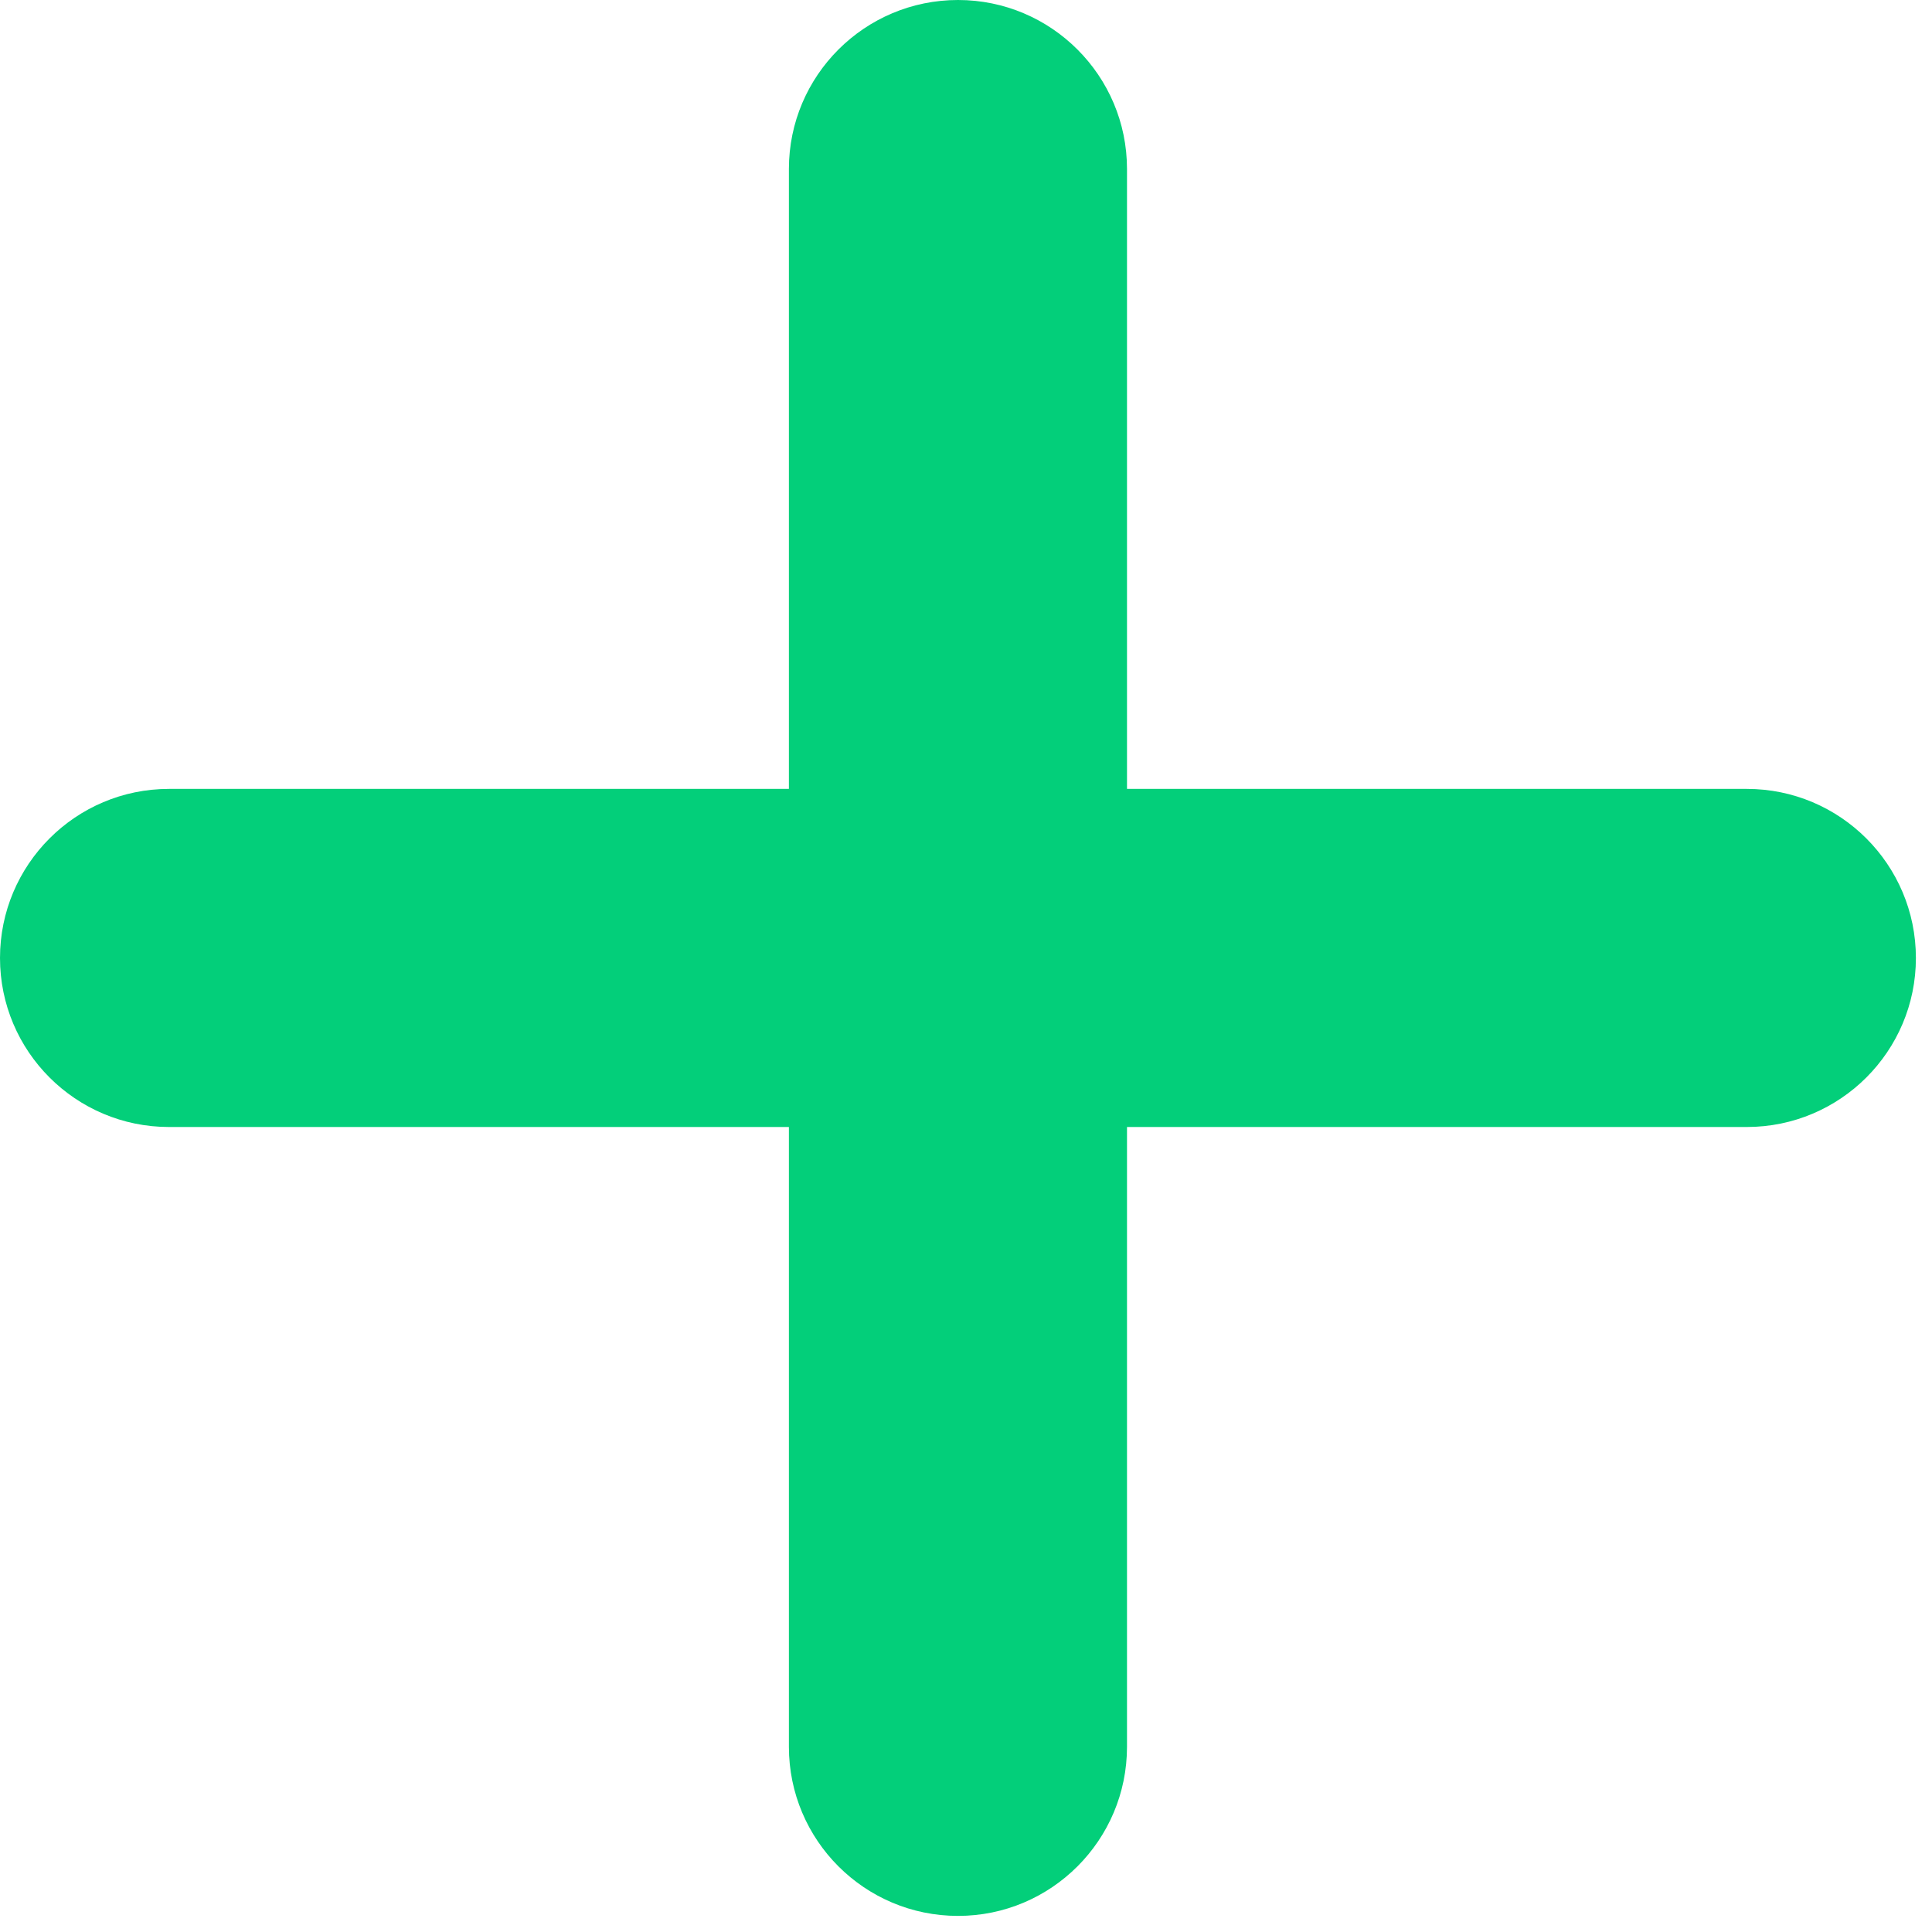
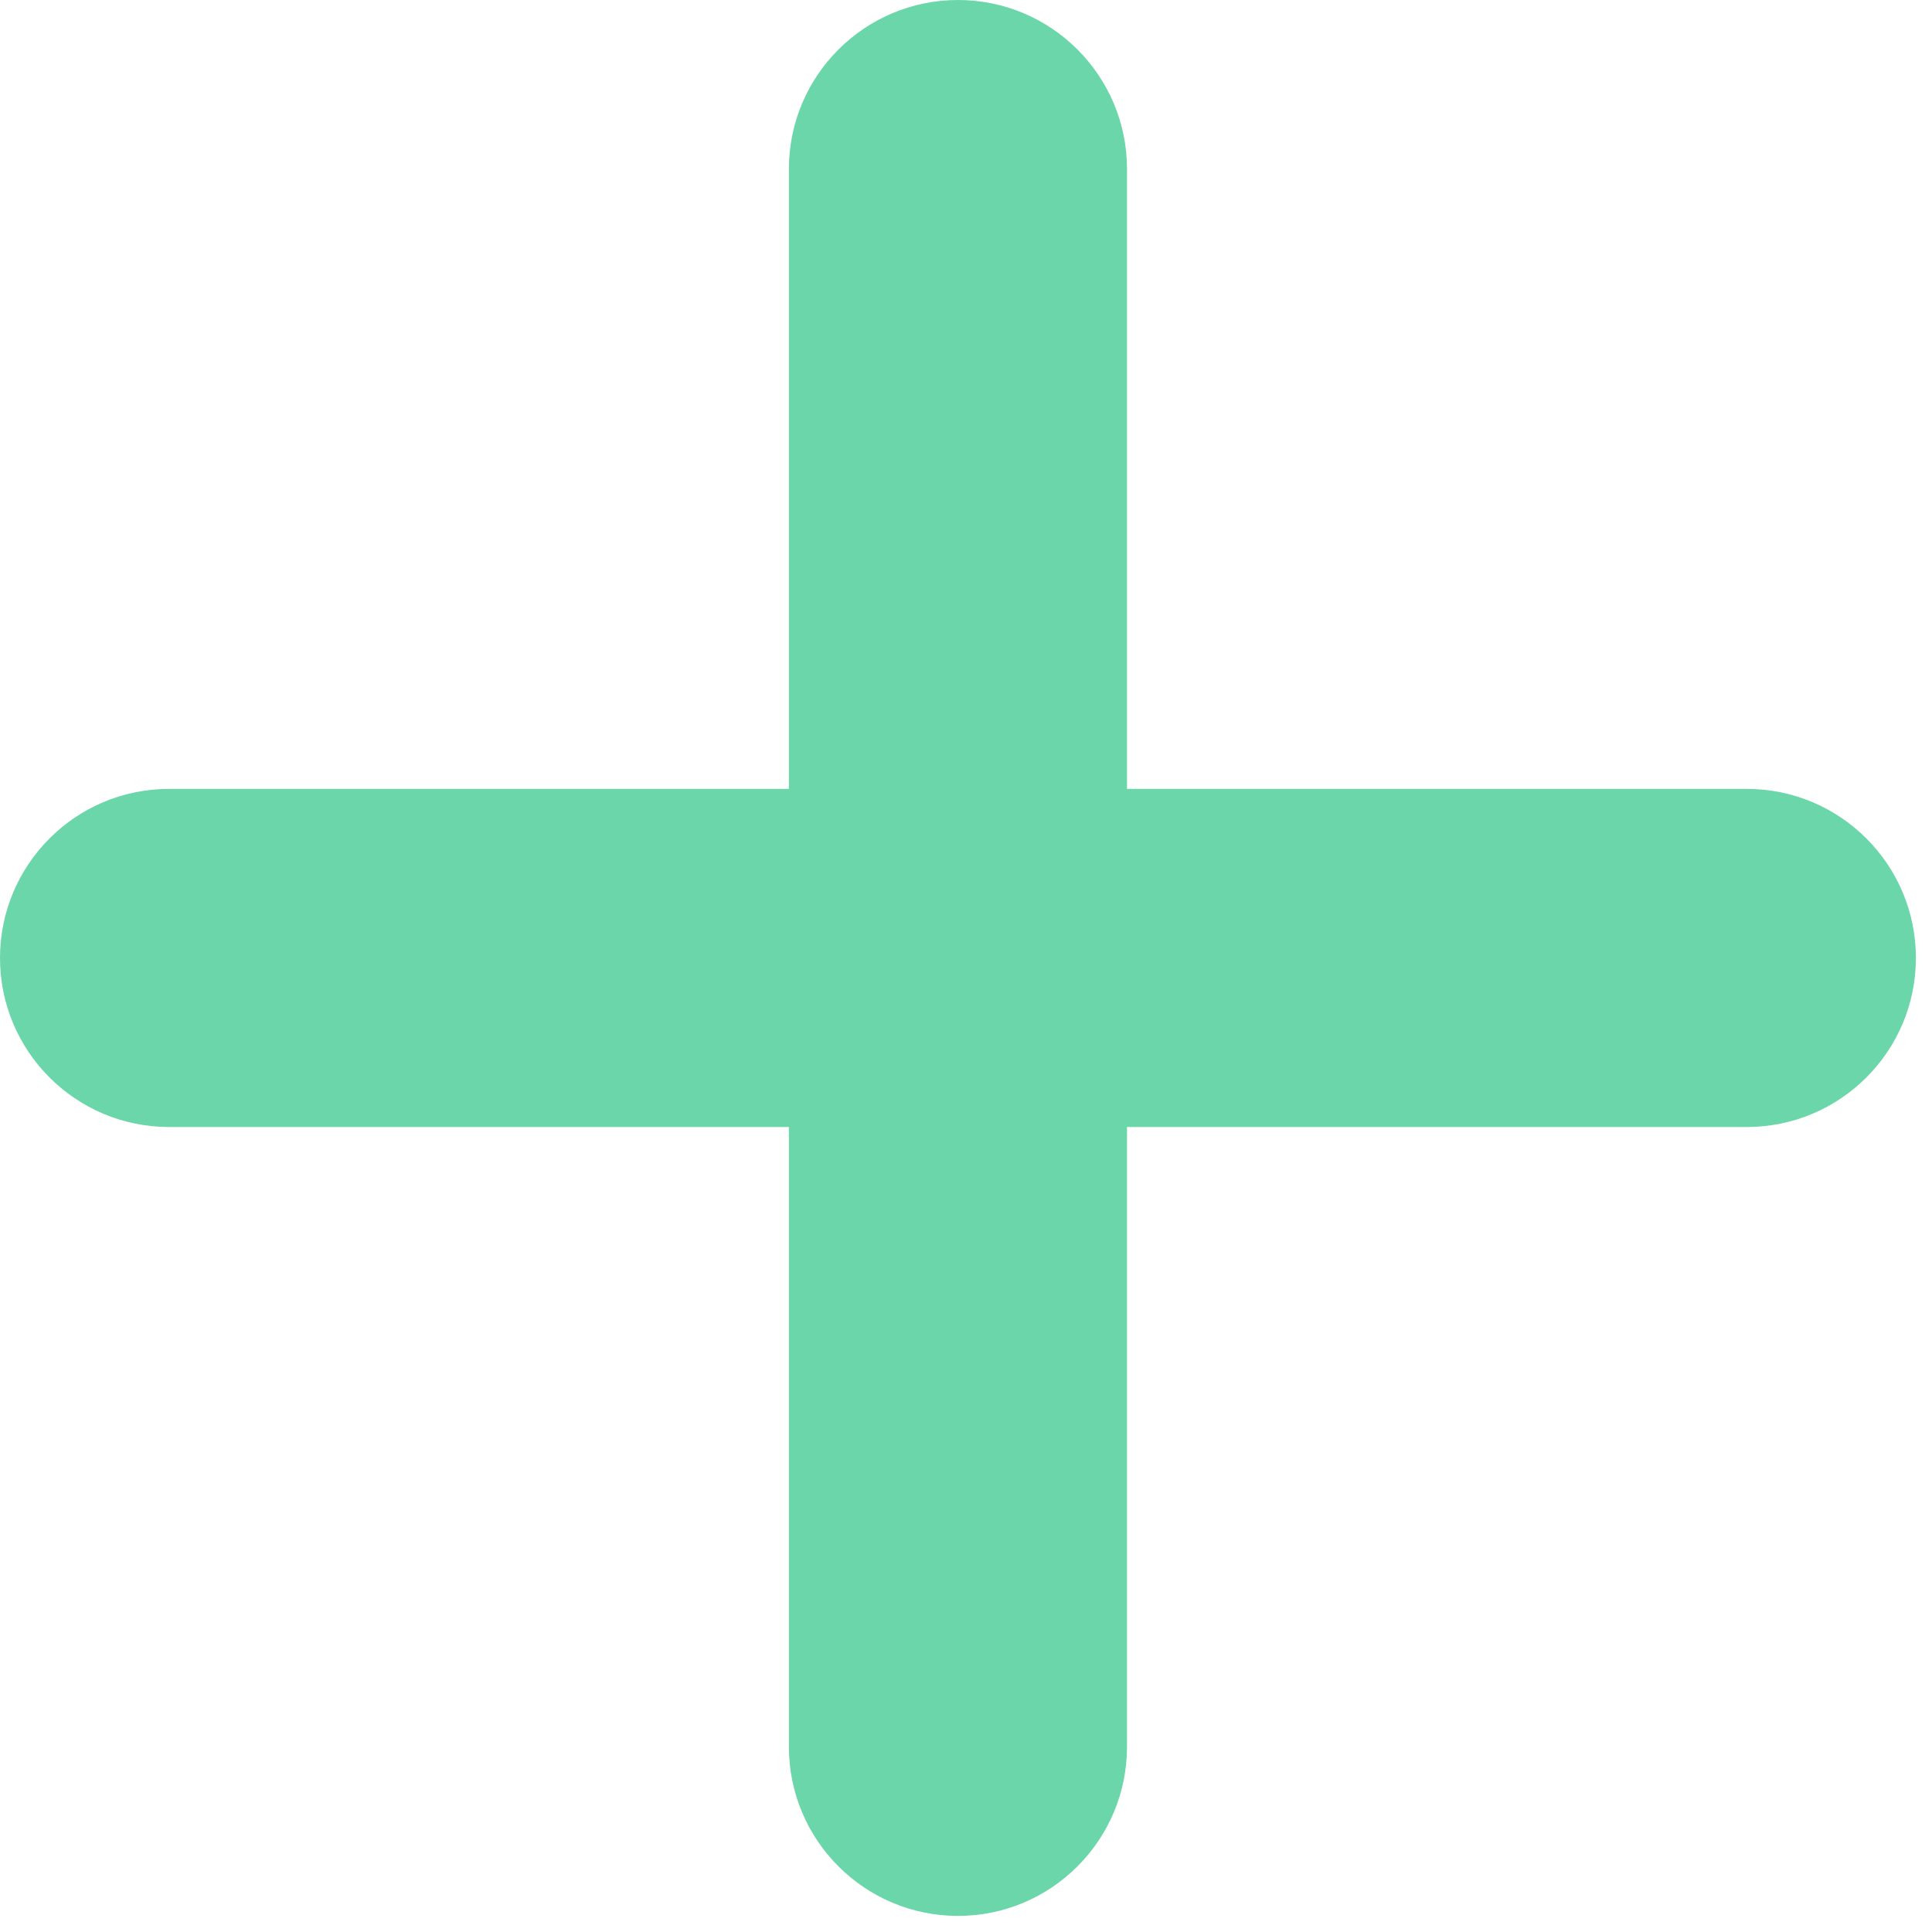
- <svg xmlns="http://www.w3.org/2000/svg" width="20" height="20" viewBox="0 0 15 15" fill="none">
-   <path fill-rule="evenodd" clip-rule="evenodd" d="M7.438 0C6.713 0 6.125 0.588 6.125 1.312V6.125H1.312C0.588 6.125 0 6.713 0 7.438C0 8.162 0.588 8.75 1.312 8.75H6.125V13.562C6.125 14.287 6.713 14.875 7.438 14.875C8.162 14.875 8.75 14.287 8.75 13.562V8.75H13.562C14.287 8.75 14.875 8.162 14.875 7.438C14.875 6.713 14.287 6.125 13.562 6.125H8.75V1.312C8.75 0.588 8.162 0 7.438 0Z" fill="#03cf7a" />
+ <svg xmlns="http://www.w3.org/2000/svg" width="30" height="30" viewBox="0 0 15 15" fill="none">
+   <path fill-rule="evenodd" clip-rule="evenodd" d="M7.438 0C6.713 0 6.125 0.588 6.125 1.312V6.125H1.312C0.588 6.125 0 6.713 0 7.438C0 8.162 0.588 8.75 1.312 8.75H6.125V13.562C6.125 14.287 6.713 14.875 7.438 14.875C8.162 14.875 8.75 14.287 8.75 13.562V8.75H13.562C14.287 8.75 14.875 8.162 14.875 7.438C14.875 6.713 14.287 6.125 13.562 6.125H8.75V1.312C8.75 0.588 8.162 0 7.438 0Z" fill="#6bd6a9" />
</svg>
